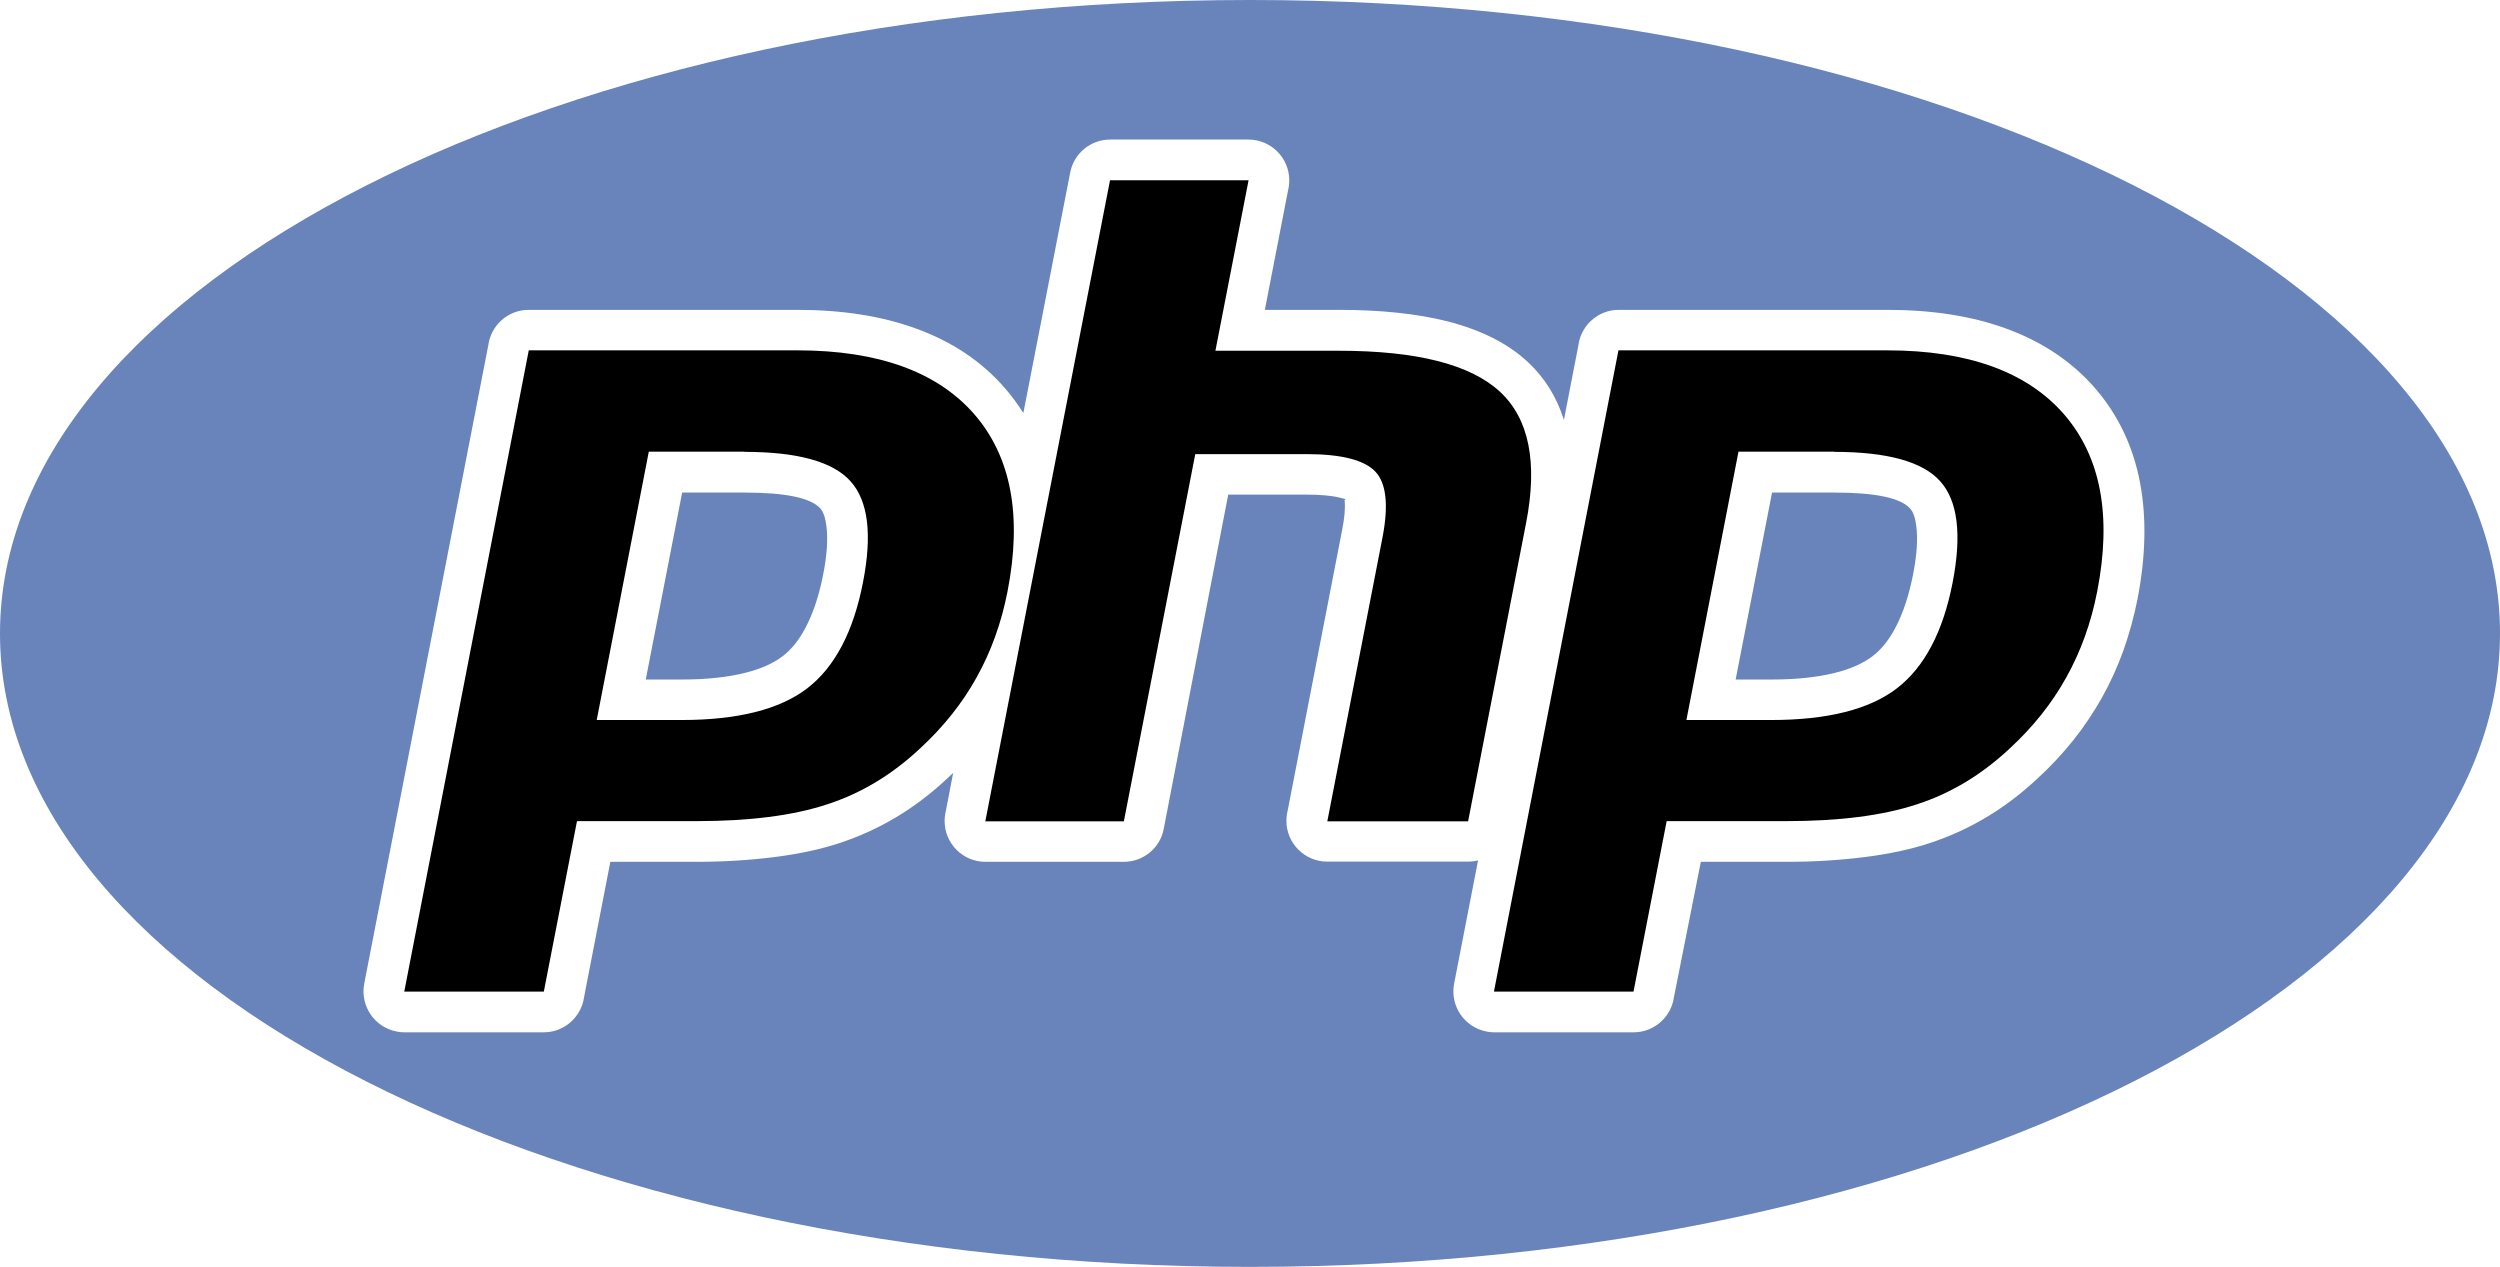
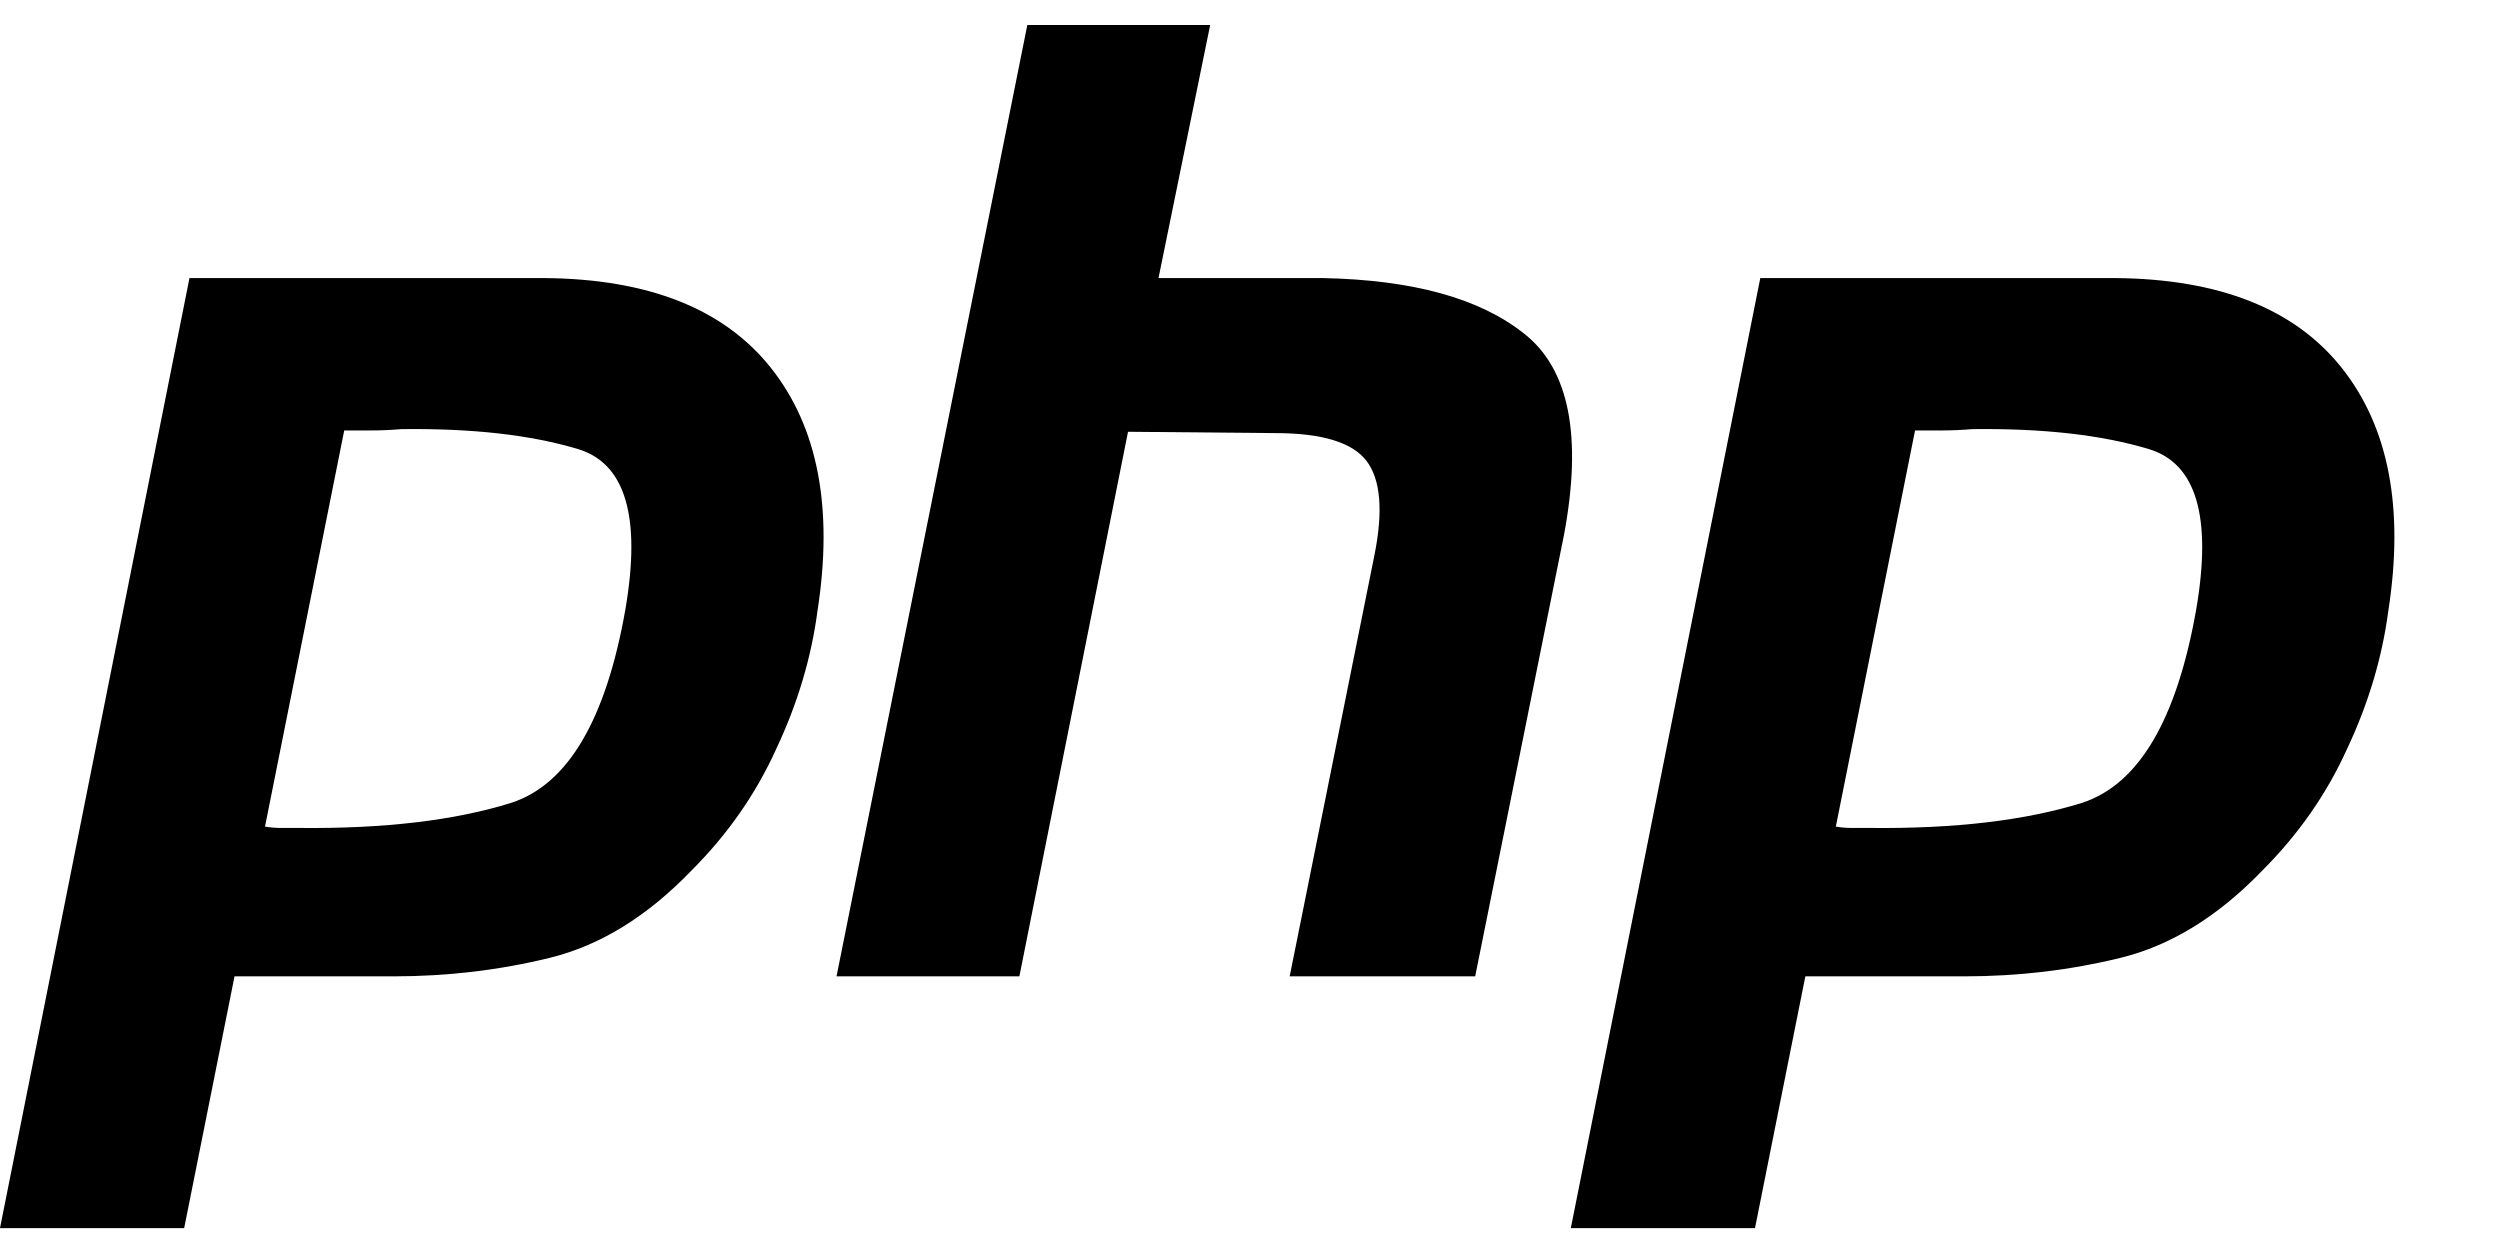
- <svg xmlns="http://www.w3.org/2000/svg" version="1.1" id="Layer_1" x="0px" y="0px" viewBox="0 0 122.88 62.27" style="enable-background:new 0 0 122.88 62.27" xml:space="preserve">
-   <style type="text/css">.st0{fill-rule:evenodd;clip-rule:evenodd;fill:#6884BA;} .st1{fill-rule:evenodd;clip-rule:evenodd;}</style>
-   <g>
-     <path class="st0" d="M61.44,62.27c33.93,0,61.44-13.94,61.44-31.14C122.88,13.94,95.37,0,61.44,0S0,13.94,0,31.14 C0,48.33,27.51,62.27,61.44,62.27L61.44,62.27z M93.88,24.99c-0.47-0.52-1.71-0.78-3.73-0.78H87.1l-1.79,9.19h1.75 c1.23,0,2.27-0.11,3.14-0.33c0.76-0.19,1.37-0.46,1.83-0.81c0.45-0.34,0.83-0.82,1.15-1.44c0.36-0.69,0.65-1.55,0.85-2.58 c0.19-0.96,0.24-1.75,0.16-2.38C94.14,25.45,94.04,25.16,93.88,24.99L93.88,24.99z M54.56,6.86h6.81c1.1,0,2,0.9,2,2 c0,0.17-0.02,0.34-0.06,0.5l-1.14,5.87h3.64c2.07,0,3.84,0.19,5.32,0.56c1.64,0.42,2.95,1.07,3.93,1.97 c0.85,0.78,1.45,1.74,1.81,2.88l0.71-3.67c0.13-0.98,0.97-1.74,1.98-1.74h13.2c2.2,0,4.14,0.3,5.82,0.91 c1.77,0.64,3.23,1.61,4.37,2.91c1.15,1.32,1.9,2.88,2.24,4.69c0.32,1.71,0.28,3.61-0.13,5.72c-0.17,0.85-0.4,1.69-0.69,2.51 c-0.29,0.81-0.64,1.58-1.05,2.31c-0.42,0.74-0.89,1.45-1.41,2.1c-0.53,0.66-1.12,1.3-1.77,1.89l0,0c-0.79,0.74-1.62,1.37-2.49,1.89 c-0.9,0.54-1.83,0.96-2.8,1.28c-0.94,0.31-2.02,0.54-3.22,0.69c-1.19,0.15-2.46,0.23-3.8,0.23h-4.23L82.28,49 c-0.13,0.98-0.97,1.74-1.98,1.74h-6.86v0c-0.12,0-0.25-0.01-0.38-0.04c-1.08-0.21-1.79-1.25-1.59-2.34l1.18-6.07 c-0.16,0.04-0.33,0.06-0.5,0.06v0h-6.92c-1.1,0-2-0.9-2-2c0-0.17,0.02-0.34,0.06-0.5l2.68-13.81c0.12-0.61,0.16-1.08,0.12-1.42 c-0.01-0.1,0.07-0.05,0.04-0.09l-0.28-0.07c-0.4-0.1-0.96-0.15-1.68-0.15h-3.8L57.2,40.74c-0.18,0.96-1.02,1.62-1.96,1.62v0h-6.81 c-1.1,0-2-0.9-2-2c0-0.17,0.02-0.34,0.06-0.5l0.36-1.87l-0.3,0.28l0,0c-0.79,0.74-1.62,1.37-2.49,1.89 c-0.9,0.54-1.83,0.96-2.8,1.28c-0.94,0.31-2.02,0.54-3.22,0.69c-1.19,0.15-2.46,0.23-3.8,0.23H30L28.71,49 c-0.13,0.98-0.97,1.74-1.98,1.74h-6.86v0c-0.12,0-0.25-0.01-0.38-0.04c-1.08-0.21-1.79-1.25-1.59-2.34l6.1-31.39 c0.13-0.98,0.97-1.74,1.98-1.74h13.2c2.2,0,4.14,0.3,5.82,0.91c1.78,0.64,3.23,1.61,4.37,2.91c0.34,0.39,0.65,0.81,0.93,1.25 l2.3-11.81C52.78,7.53,53.62,6.86,54.56,6.86L54.56,6.86L54.56,6.86z M40.32,24.99c-0.47-0.52-1.71-0.78-3.73-0.78h-3.06 l-1.79,9.19h1.75c1.23,0,2.27-0.11,3.14-0.33c0.76-0.19,1.37-0.46,1.83-0.81c0.45-0.34,0.83-0.82,1.15-1.44 c0.36-0.69,0.65-1.55,0.85-2.58c0.19-0.96,0.24-1.75,0.16-2.38C40.57,25.45,40.47,25.16,40.32,24.99L40.32,24.99z" />
-     <path class="st1" d="M90.15,22.21c2.61,0,4.35,0.48,5.21,1.44c0.87,0.96,1.07,2.61,0.62,4.96c-0.47,2.44-1.39,4.18-2.74,5.22 c-1.35,1.04-3.42,1.56-6.18,1.56h-4.17l2.56-13.19H90.15L90.15,22.21z M54.56,8.86h6.81l-1.63,8.38h6.07c3.82,0,6.45,0.67,7.9,2 c1.45,1.33,1.88,3.49,1.3,6.47l-2.85,14.66h-6.92l2.71-13.94c0.31-1.59,0.19-2.67-0.34-3.24c-0.54-0.58-1.67-0.87-3.42-0.87h-5.44 l-3.51,18.05h-6.81L54.56,8.86L54.56,8.86z M36.59,22.21c2.61,0,4.35,0.48,5.21,1.44c0.87,0.96,1.08,2.61,0.62,4.96 c-0.47,2.44-1.39,4.18-2.74,5.22c-1.35,1.04-3.42,1.56-6.18,1.56h-4.17l2.56-13.19H36.59L36.59,22.21z M19.87,48.74h6.86l1.63-8.38 h5.88c2.59,0,4.73-0.27,6.4-0.82c1.68-0.54,3.2-1.46,4.57-2.74c1.15-1.06,2.08-2.22,2.79-3.5c0.71-1.27,1.22-2.68,1.52-4.22 c0.73-3.73,0.18-6.64-1.64-8.73c-1.82-2.08-4.72-3.13-8.69-3.13h-13.2L19.87,48.74L19.87,48.74z M73.43,48.74h6.86l1.63-8.38h5.88 c2.59,0,4.73-0.27,6.4-0.82c1.68-0.54,3.2-1.46,4.57-2.74c1.15-1.06,2.08-2.22,2.79-3.5c0.71-1.27,1.22-2.68,1.52-4.22 c0.73-3.73,0.18-6.64-1.64-8.73c-1.82-2.08-4.72-3.13-8.69-3.13h-13.2L73.43,48.74L73.43,48.74z" />
-   </g>
+ <svg xmlns="http://www.w3.org/2000/svg" viewBox="0 -1 100 50">
+   <path d="m7.579 10.123 14.204 0c4.169 0.035 7.19 1.237 9.063 3.604 1.873 2.367 2.491 5.6 1.855 9.699-0.247 1.873-0.795 3.71-1.643 5.512-0.813 1.802-1.943 3.427-3.392 4.876-1.767 1.837-3.657 3.003-5.671 3.498-2.014 0.495-4.099 0.742-6.254 0.742l-6.36 0-2.014 10.07-7.367 0 7.579-38.001 0 0m6.201 6.042-3.18 15.9c0.212 0.035 0.424 0.053 0.636 0.053 0.247 0 0.495 0 0.742 0 3.392 0.035 6.219-0.3 8.48-1.007 2.261-0.742 3.781-3.321 4.558-7.738 0.636-3.71 0-5.848-1.908-6.413-1.873-0.565-4.222-0.83-7.049-0.795-0.424 0.035-0.83 0.053-1.219 0.053-0.353 0-0.724 0-1.113 0l0.053-0.053" />
+   <path d="m41.093 0 7.314 0-2.067 10.123 6.572 0c3.604 0.071 6.289 0.813 8.056 2.226 1.802 1.413 2.332 4.099 1.59 8.056l-3.551 17.649-7.42 0 3.392-16.854c0.353-1.767 0.247-3.021-0.318-3.763-0.565-0.742-1.784-1.113-3.657-1.113l-5.883-0.053-4.346 21.783-7.314 0 7.632-38.054 0 0" />
+   <path d="m70.412 10.123 14.204 0c4.169 0.035 7.19 1.237 9.063 3.604 1.873 2.367 2.491 5.6 1.855 9.699-0.247 1.873-0.795 3.71-1.643 5.512-0.813 1.802-1.943 3.427-3.392 4.876-1.767 1.837-3.657 3.003-5.671 3.498-2.014 0.495-4.099 0.742-6.254 0.742l-6.36 0-2.014 10.07-7.367 0 7.579-38.001 0 0m6.201 6.042-3.18 15.9c0.212 0.035 0.424 0.053 0.636 0.053 0.247 0 0.495 0 0.742 0 3.392 0.035 6.219-0.3 8.48-1.007 2.261-0.742 3.781-3.321 4.558-7.738 0.636-3.71 0-5.848-1.908-6.413-1.873-0.565-4.222-0.83-7.049-0.795-0.424 0.035-0.83 0.053-1.219 0.053-0.353 0-0.724 0-1.113 0l0.053-0.053" />
</svg>
